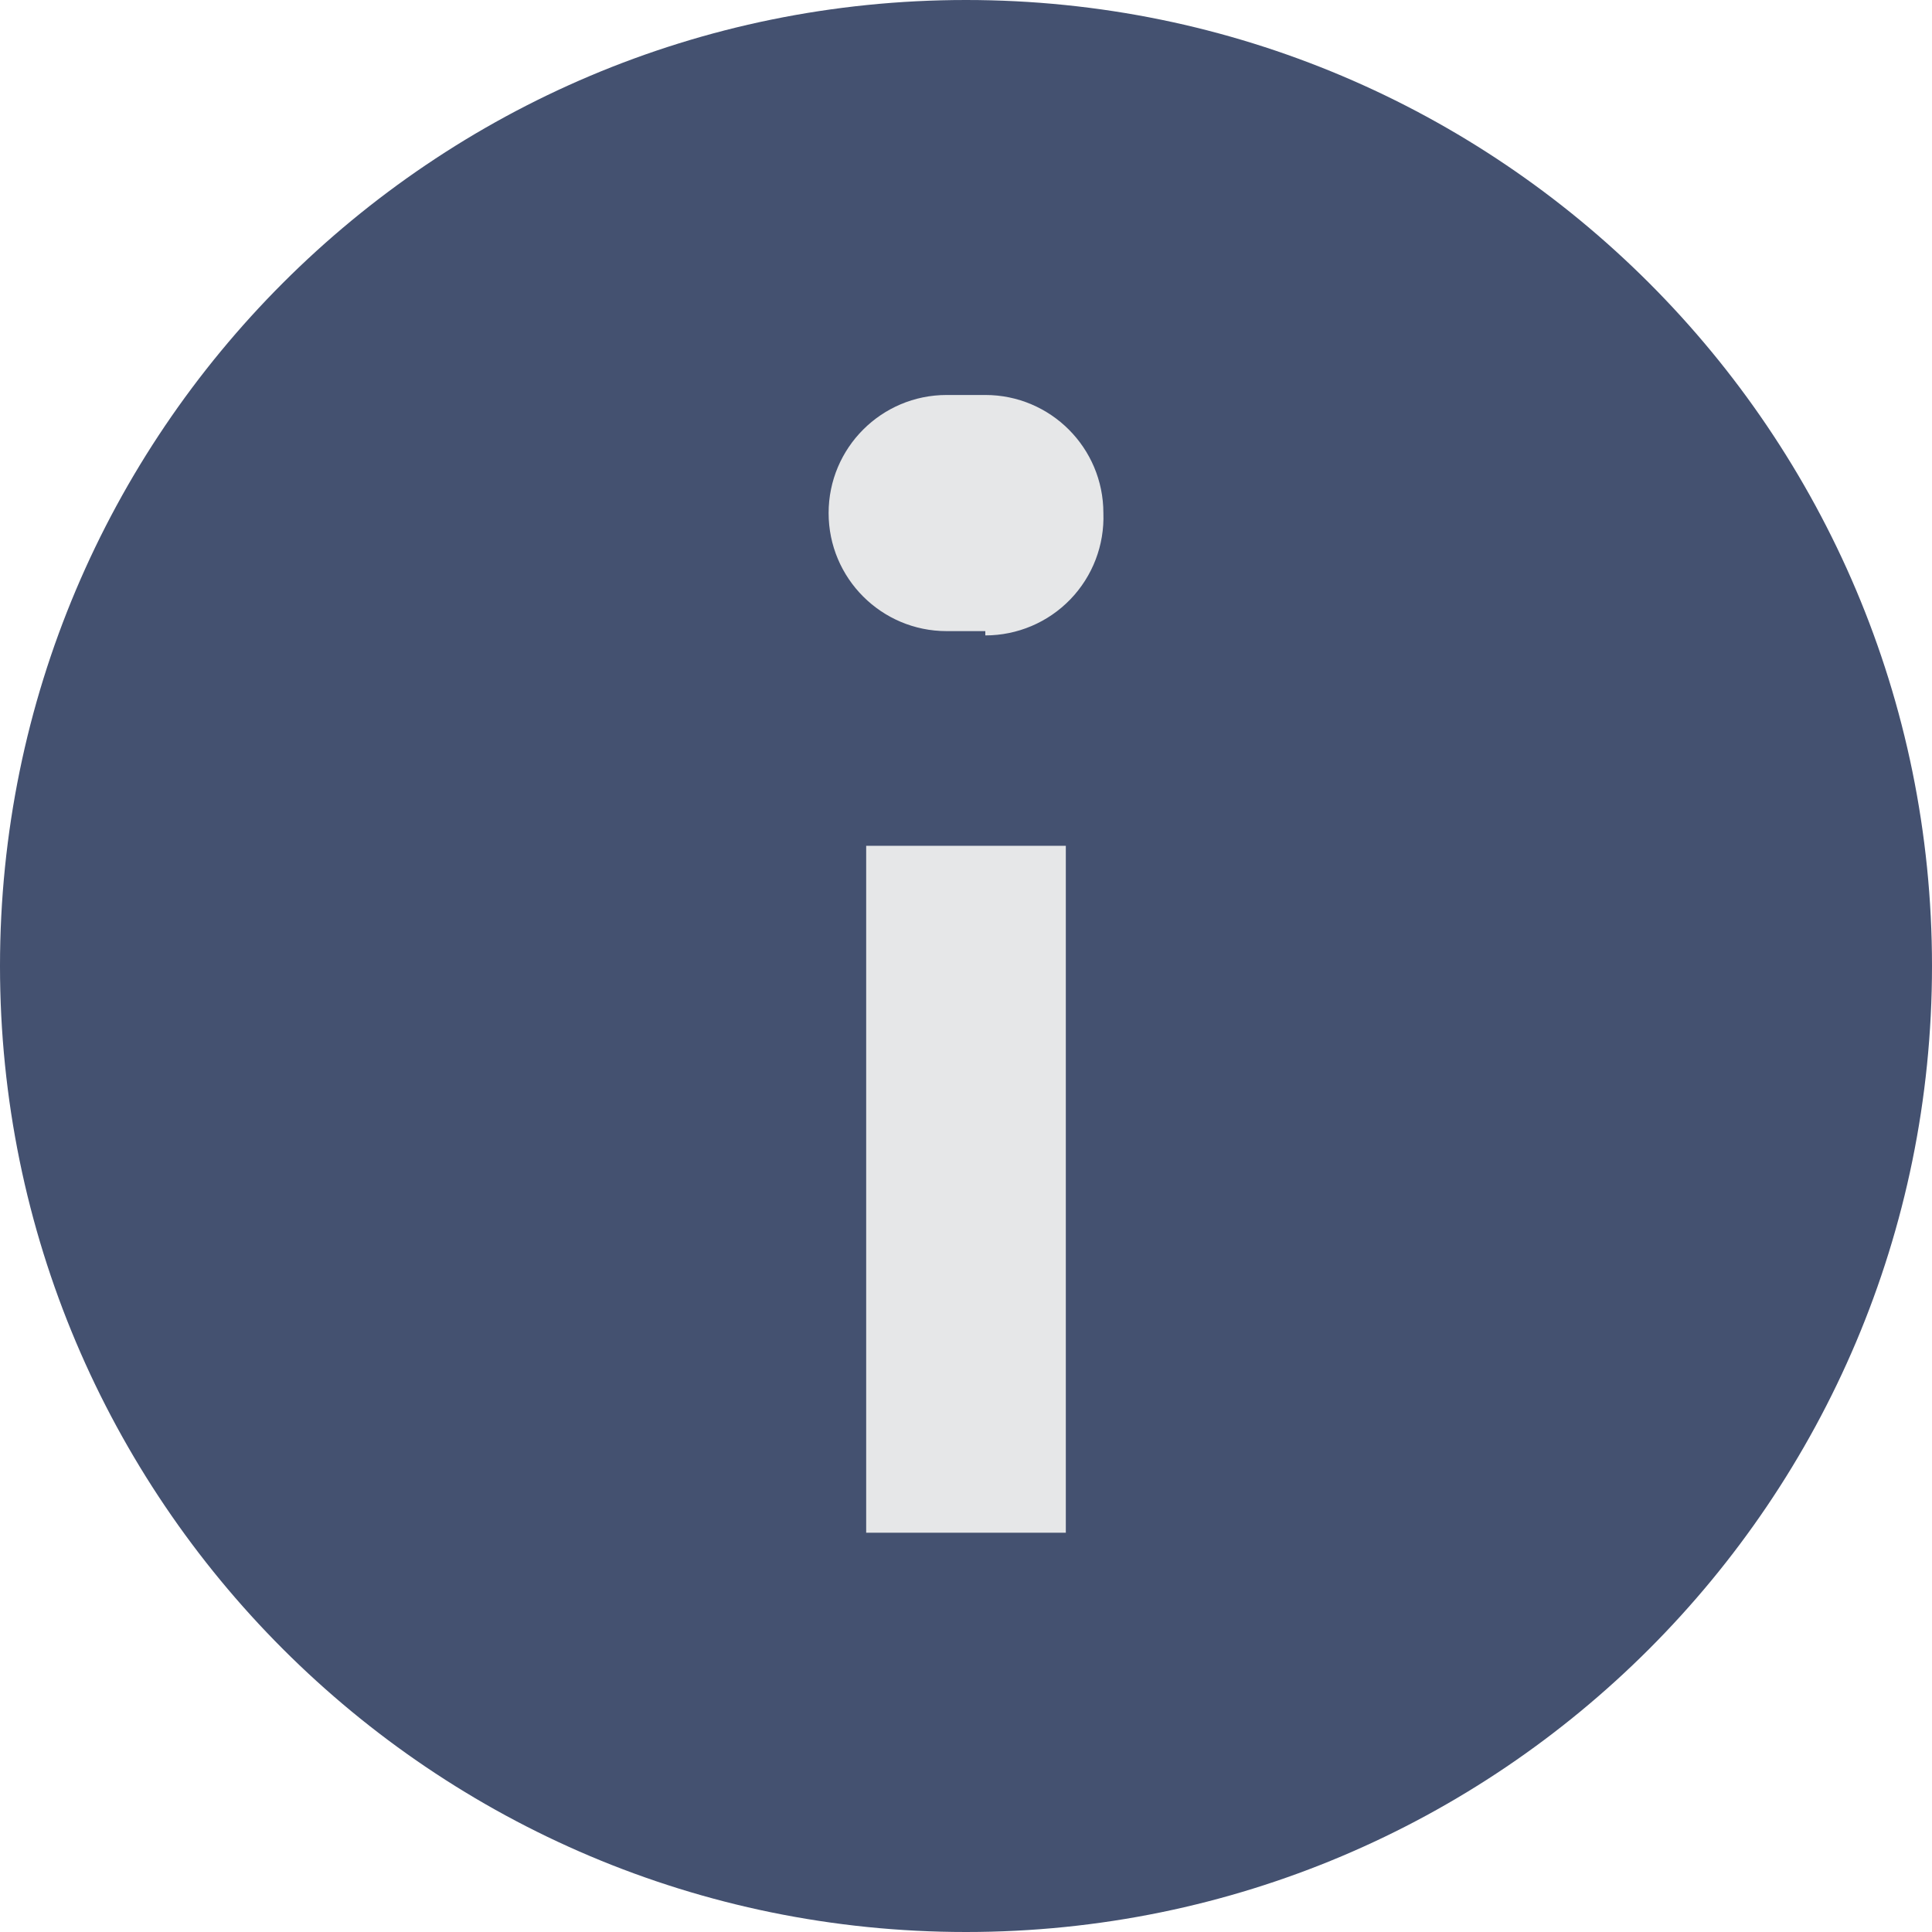
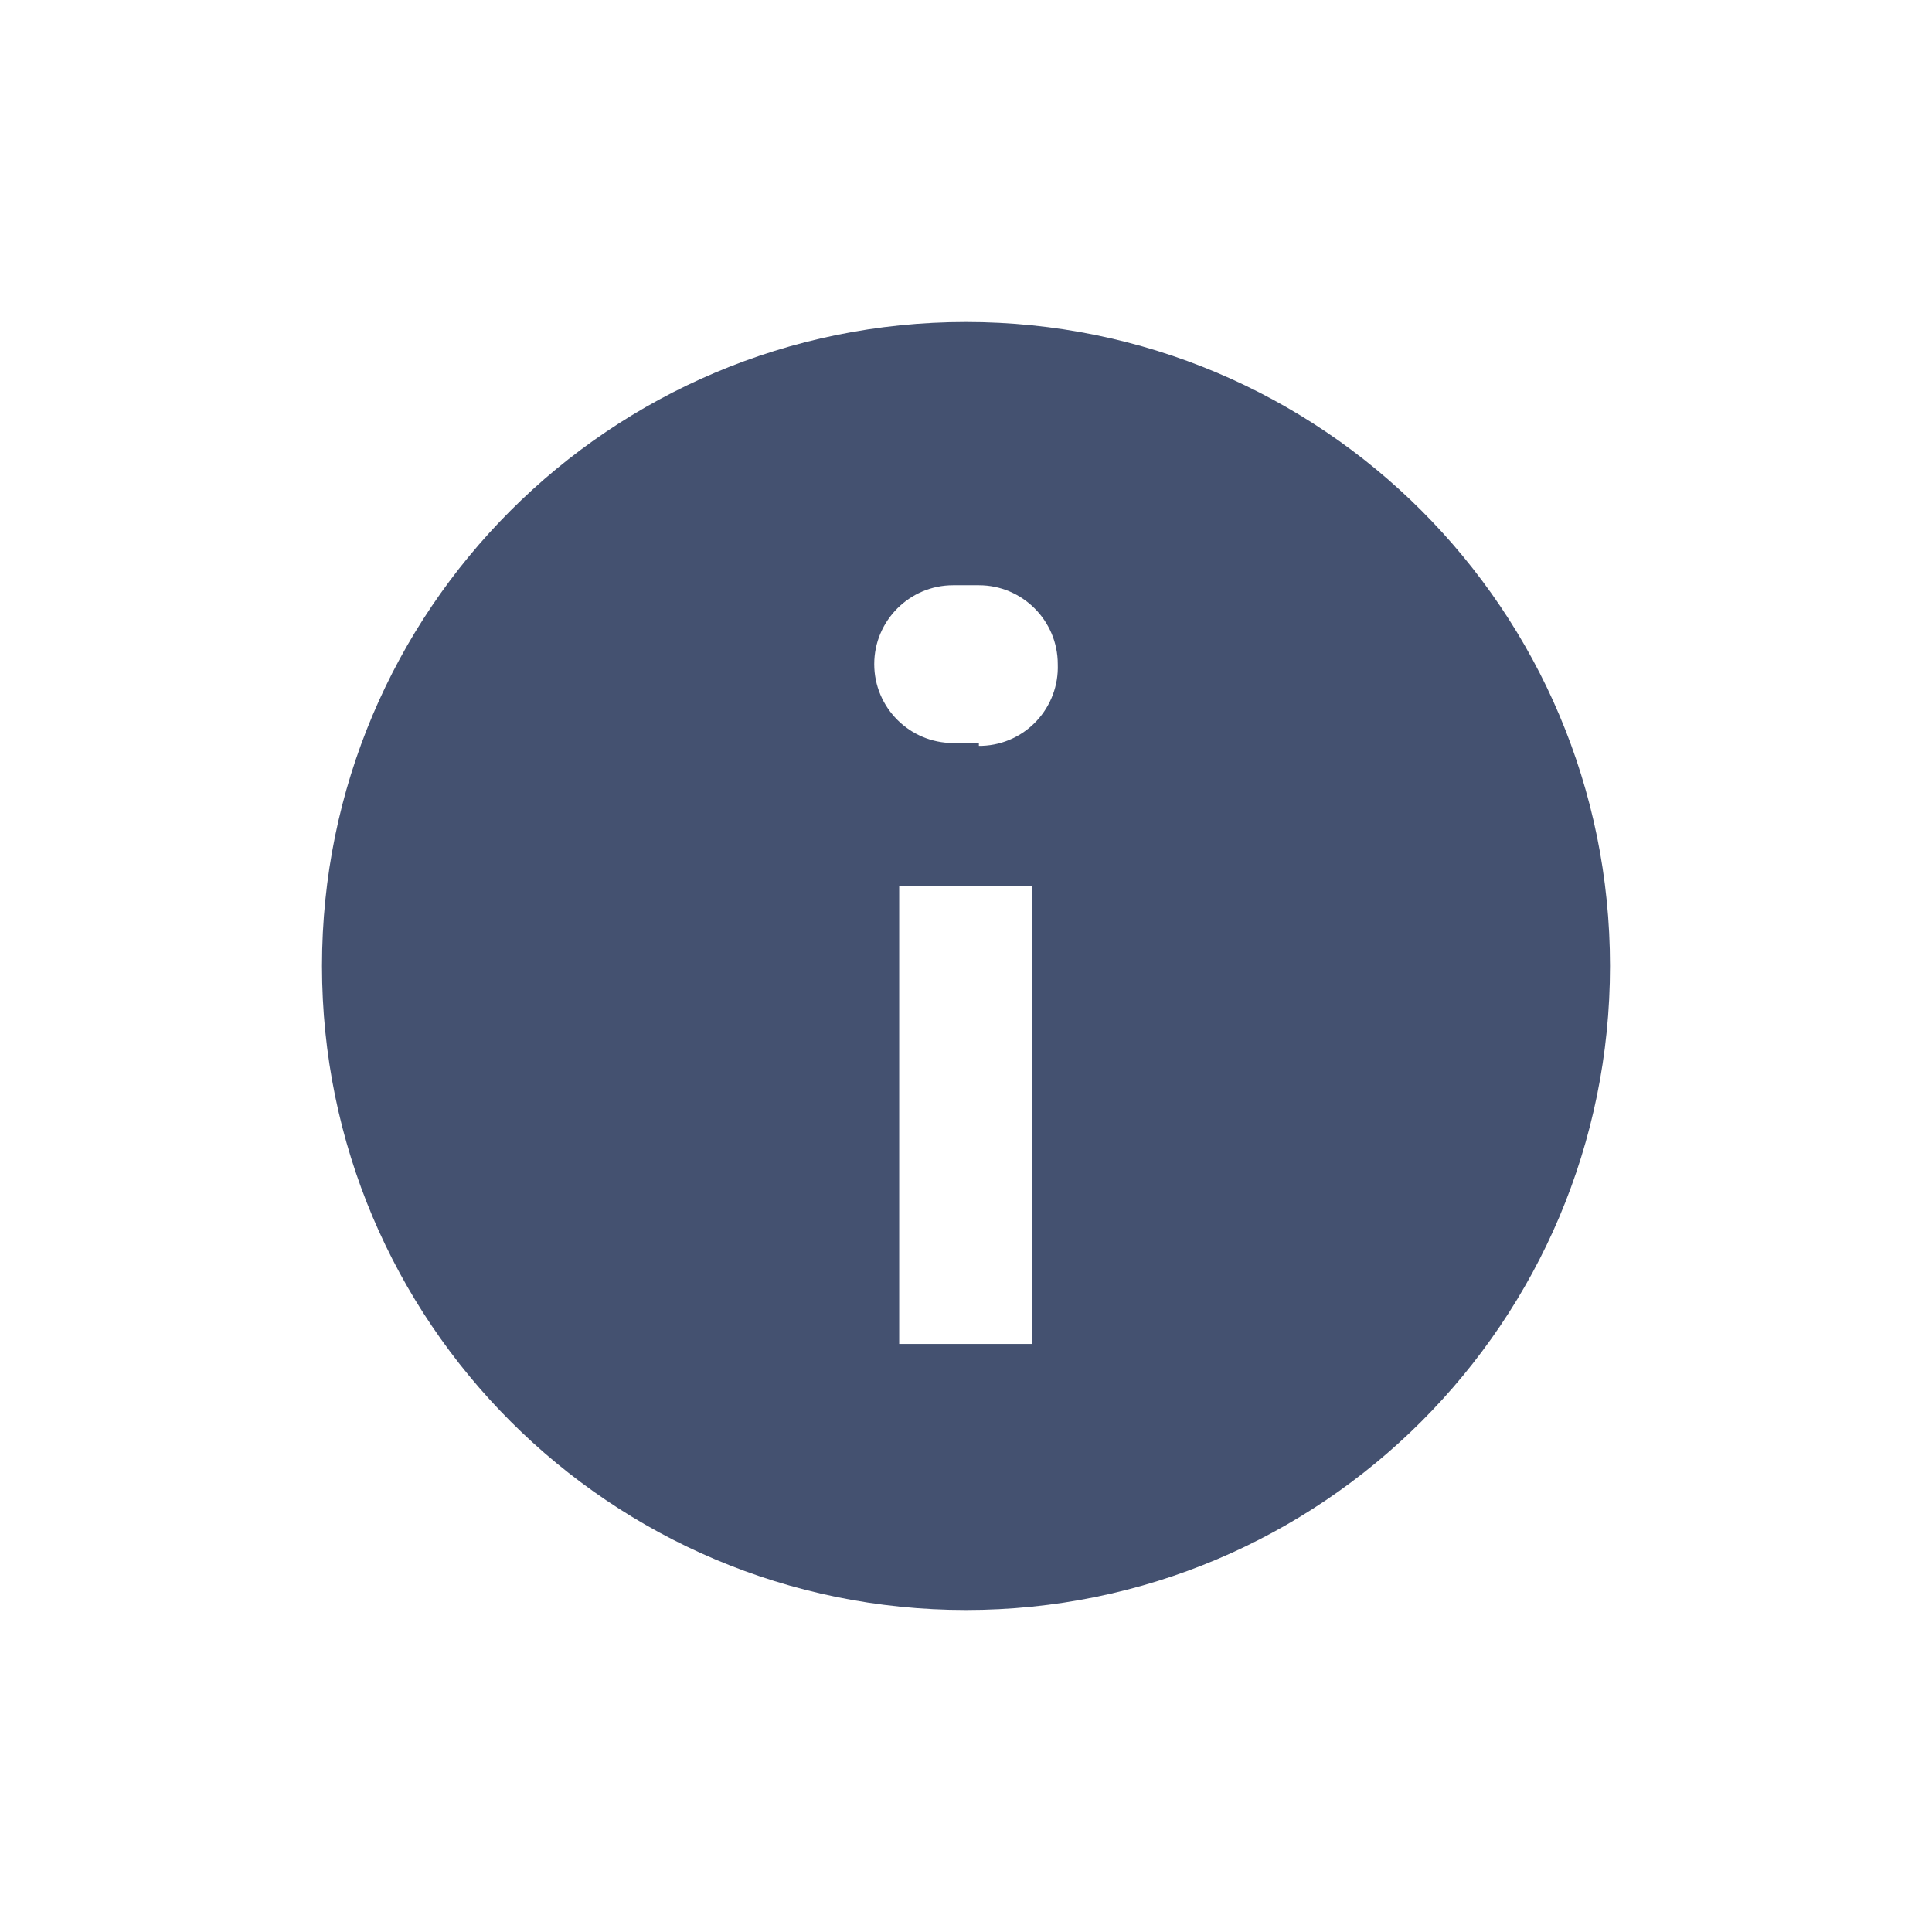
- <svg xmlns="http://www.w3.org/2000/svg" viewBox="0 0 18 18">
+ <svg xmlns="http://www.w3.org/2000/svg" id="Layer_1" data-name="Layer 1" viewBox="0 0 48 48">
  <defs>
-     <style>.cls-1{fill:#445170;}.cls-2{fill:#e6e7e8;}</style>
+     <style>
+       .cls-1 {
+         fill: #445170;
+       }
+     </style>
  </defs>
-   <g id="Layer_2" data-name="Layer 2">
-     <g id="timeline_view">
-       <g id="timeline_view-2" data-name="timeline_view">
-         <circle class="cls-1" cx="9" cy="9" r="9" />
-         <path class="cls-2" d="M8.07,7.88H9.93v6.4H8.07Zm1.11-2H8.82a1.1,1.1,0,0,1-1.1-1.1h0a1.1,1.1,0,0,1,1.1-1.1h.36a1.1,1.1,0,0,1,1.1,1.1h0A1.1,1.1,0,0,1,9.18,5.92Z" />
-       </g>
-     </g>
+   <g id="timeline_view" data-name="timeline view">
+     <path class="cls-1" d="M24,8c-8.84,0-16,7.16-16,16s7.16,16,16,16,16-7.16,16-16-7.16-16-16-16Zm1.65,25.39h-3.31v-11.38h3.31v11.38Zm-1.26-14.86s-.05,0-.07,0v-.07h-.64c-1.08,0-1.96-.88-1.96-1.96s.88-1.96,1.96-1.96h.64c1.08,0,1.96,.88,1.96,1.96,.04,1.08-.8,1.99-1.88,2.03Z" />
  </g>
</svg>
